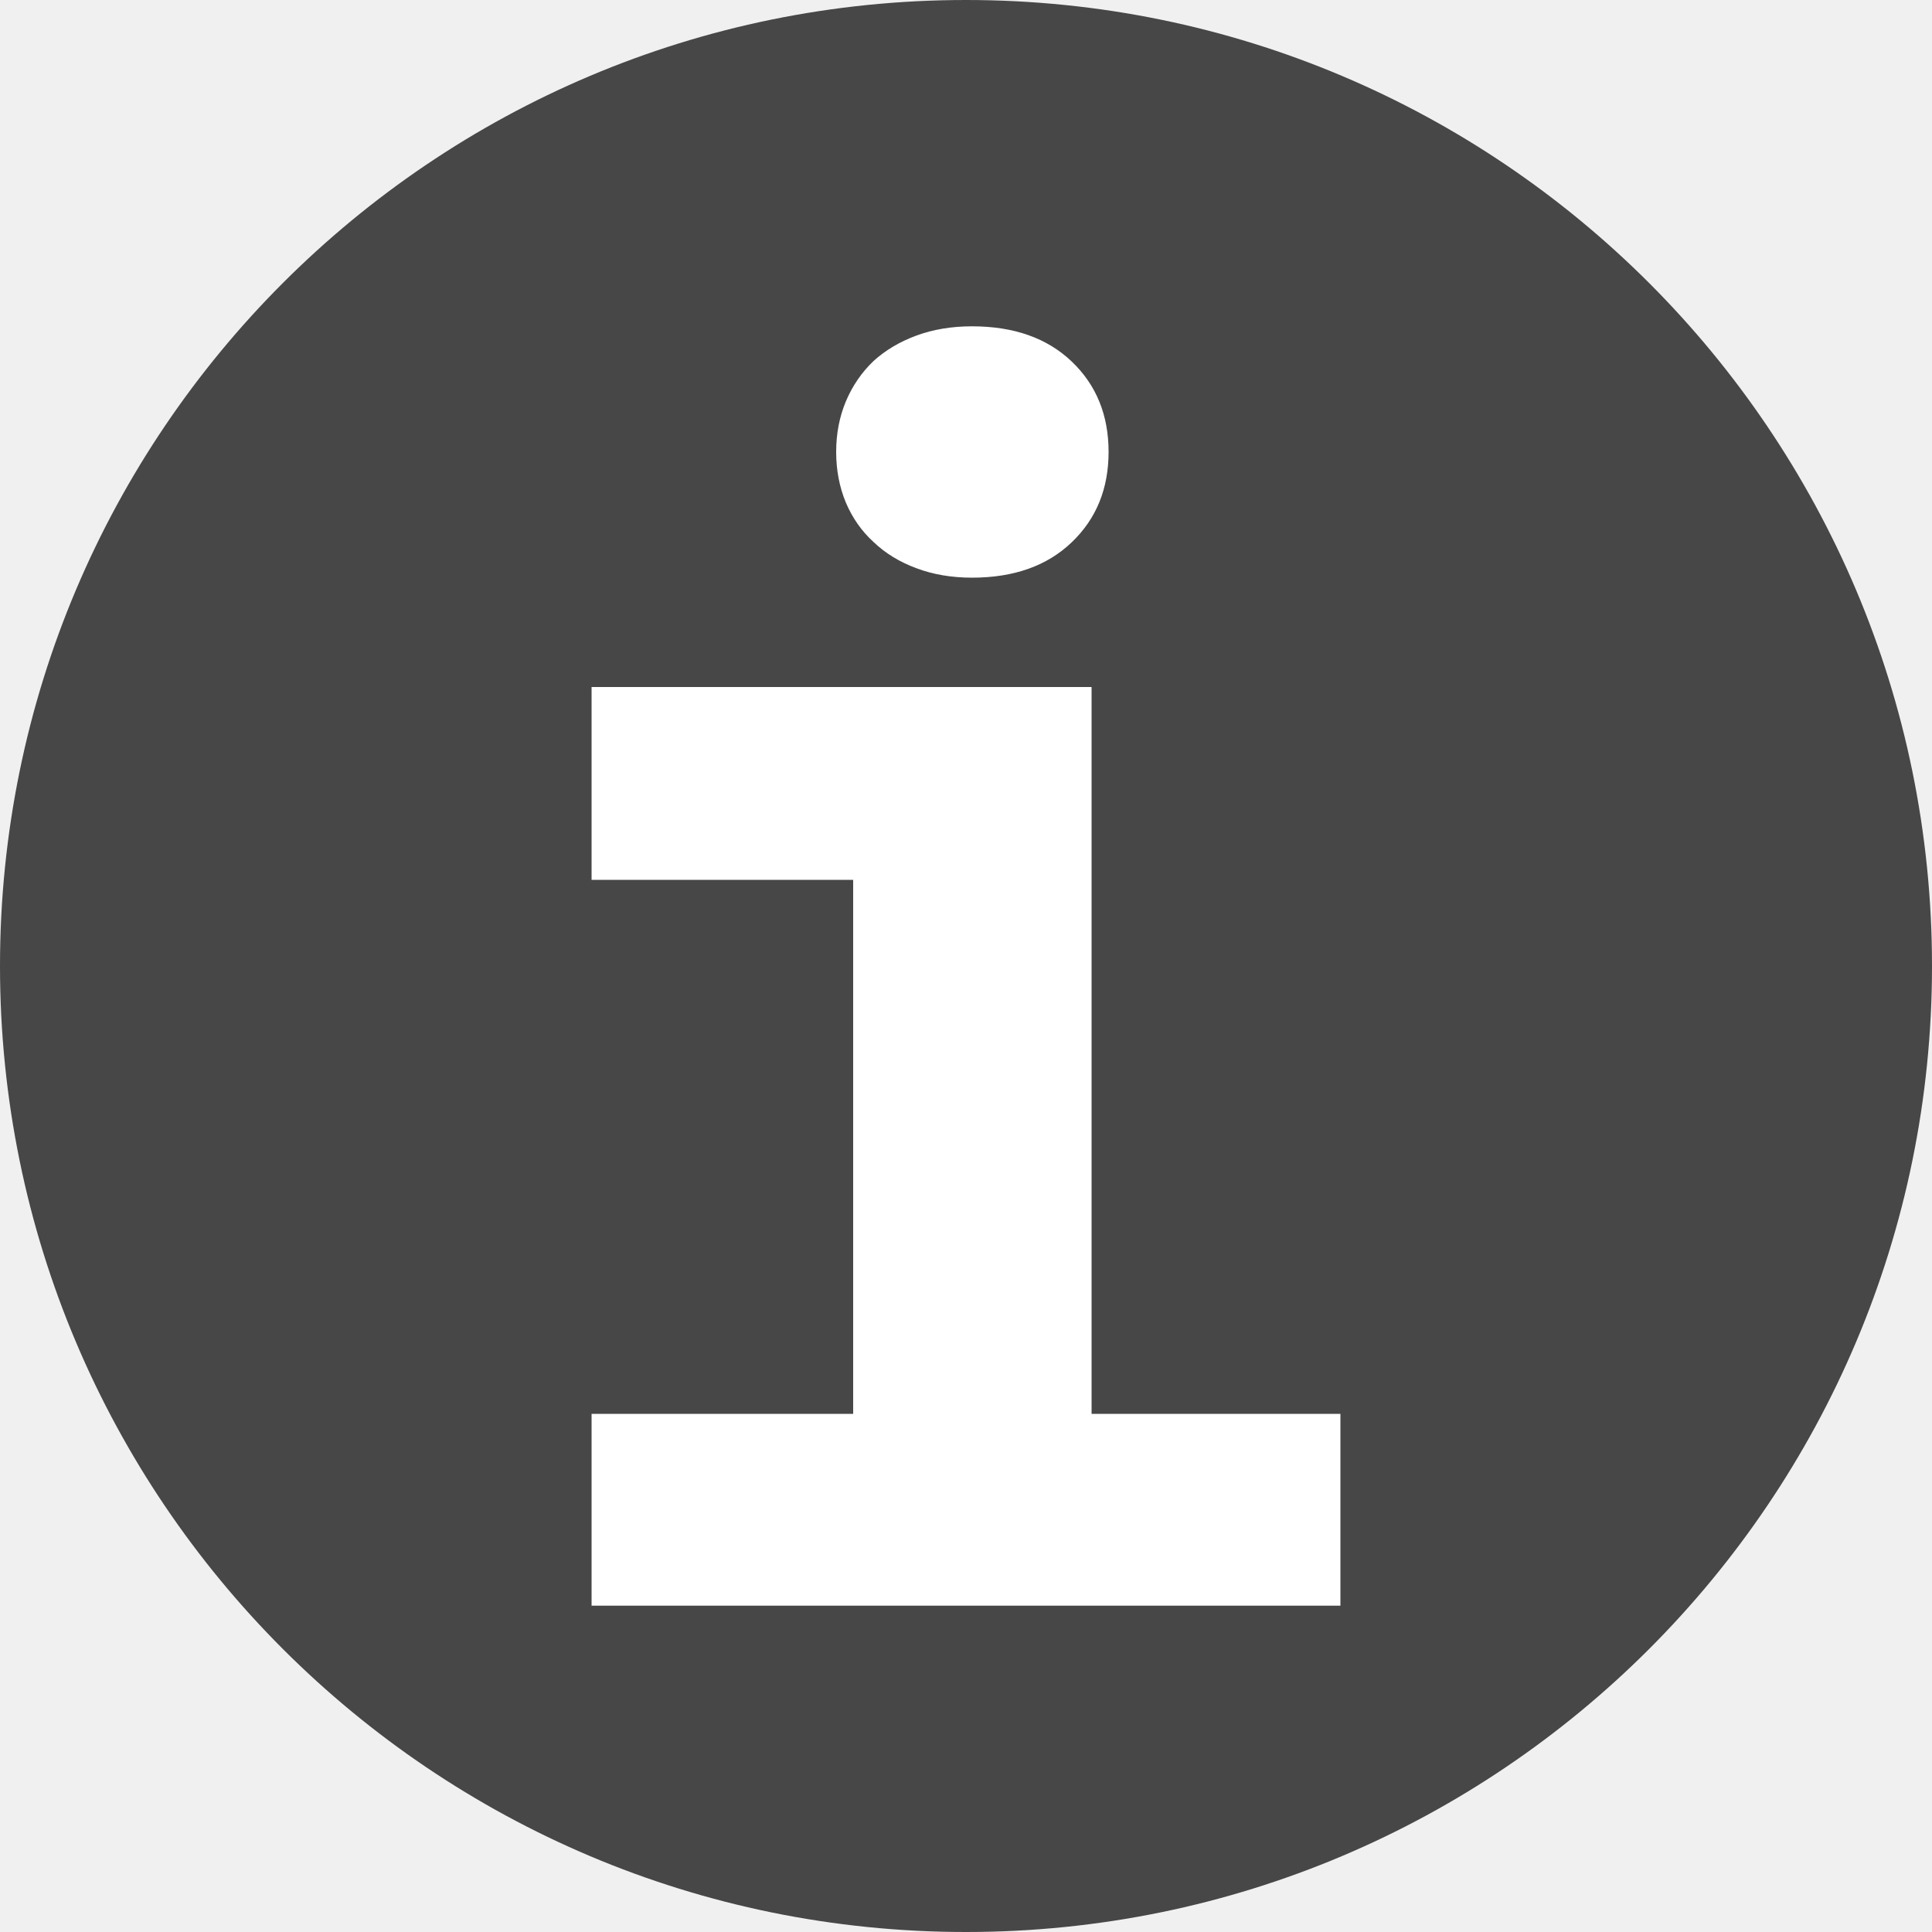
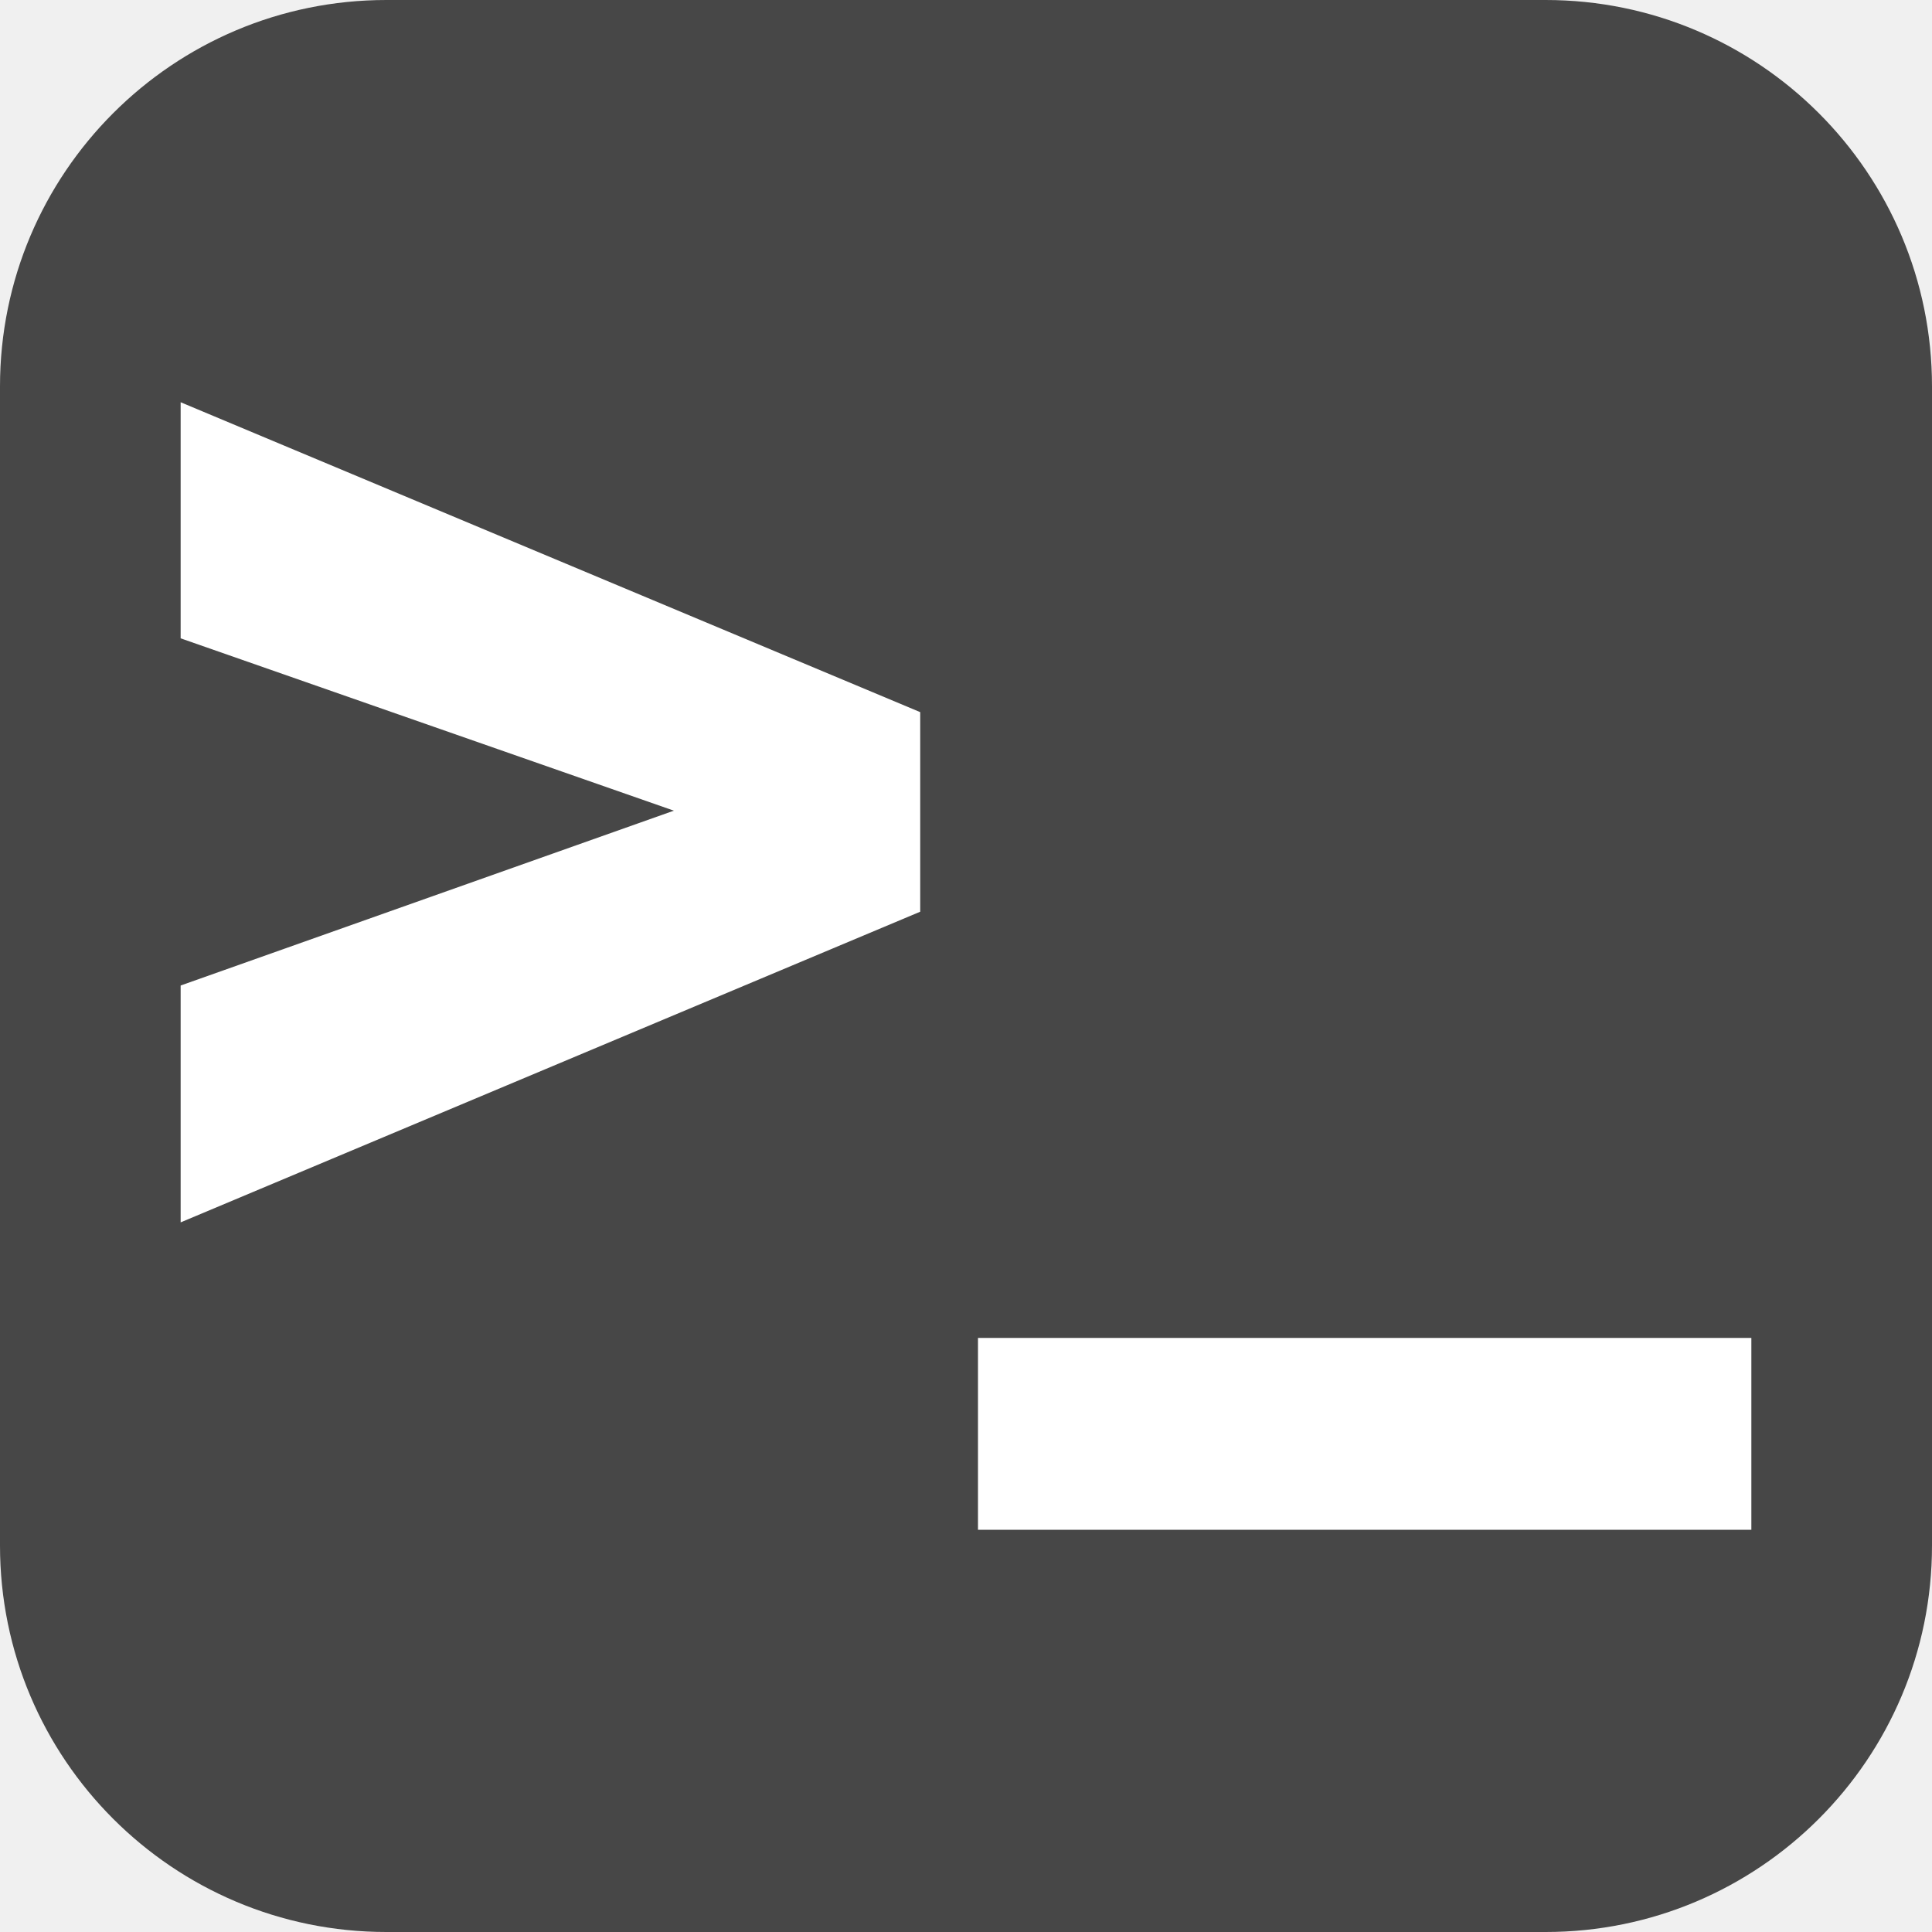
<svg xmlns="http://www.w3.org/2000/svg" width="256" height="256" viewBox="0 0 100 100">
  <style>
path { fill: #fff; }
rect { fill: #474747; }
@media (prefers-color-scheme: dark) {
  path { fill: #3c3c3c; }
  rect { fill: #c7c7c7; }
}
</style>
-   <rect width="100" height="100" rx="50" />
-   <path d="M56.50 35.56L30.62 35.56L30.62 45.54L44.16 45.54L44.16 73.18L30.62 73.18L30.62 83.11L69.38 83.11L69.38 73.18L56.50 73.18L56.50 35.56ZM43.28 23.39L43.28 23.39Q43.28 24.80 43.78 26.01Q44.29 27.21 45.21 28.05L45.21 28.05Q46.13 28.93 47.43 29.41Q48.73 29.90 50.31 29.90L50.31 29.90Q53.56 29.90 55.47 28.07Q57.38 26.25 57.38 23.39L57.38 23.39Q57.38 20.53 55.47 18.71Q53.56 16.89 50.31 16.89L50.31 16.89Q48.73 16.89 47.43 17.37Q46.13 17.85 45.21 18.69L45.21 18.69Q44.29 19.57 43.78 20.78Q43.28 21.98 43.28 23.39Z" />
+   <rect width="100" height="100" rx="20" />
+   <path d="M9.35 51.01L34.88 41.96L9.35 33.04L9.35 20.82L47.63 36.86L47.63 47.19L9.35 63.27L9.35 51.01ZM90.65 69.25L90.65 79.18L50.62 79.18L50.62 69.25L90.65 69.25Z" />
</svg>
